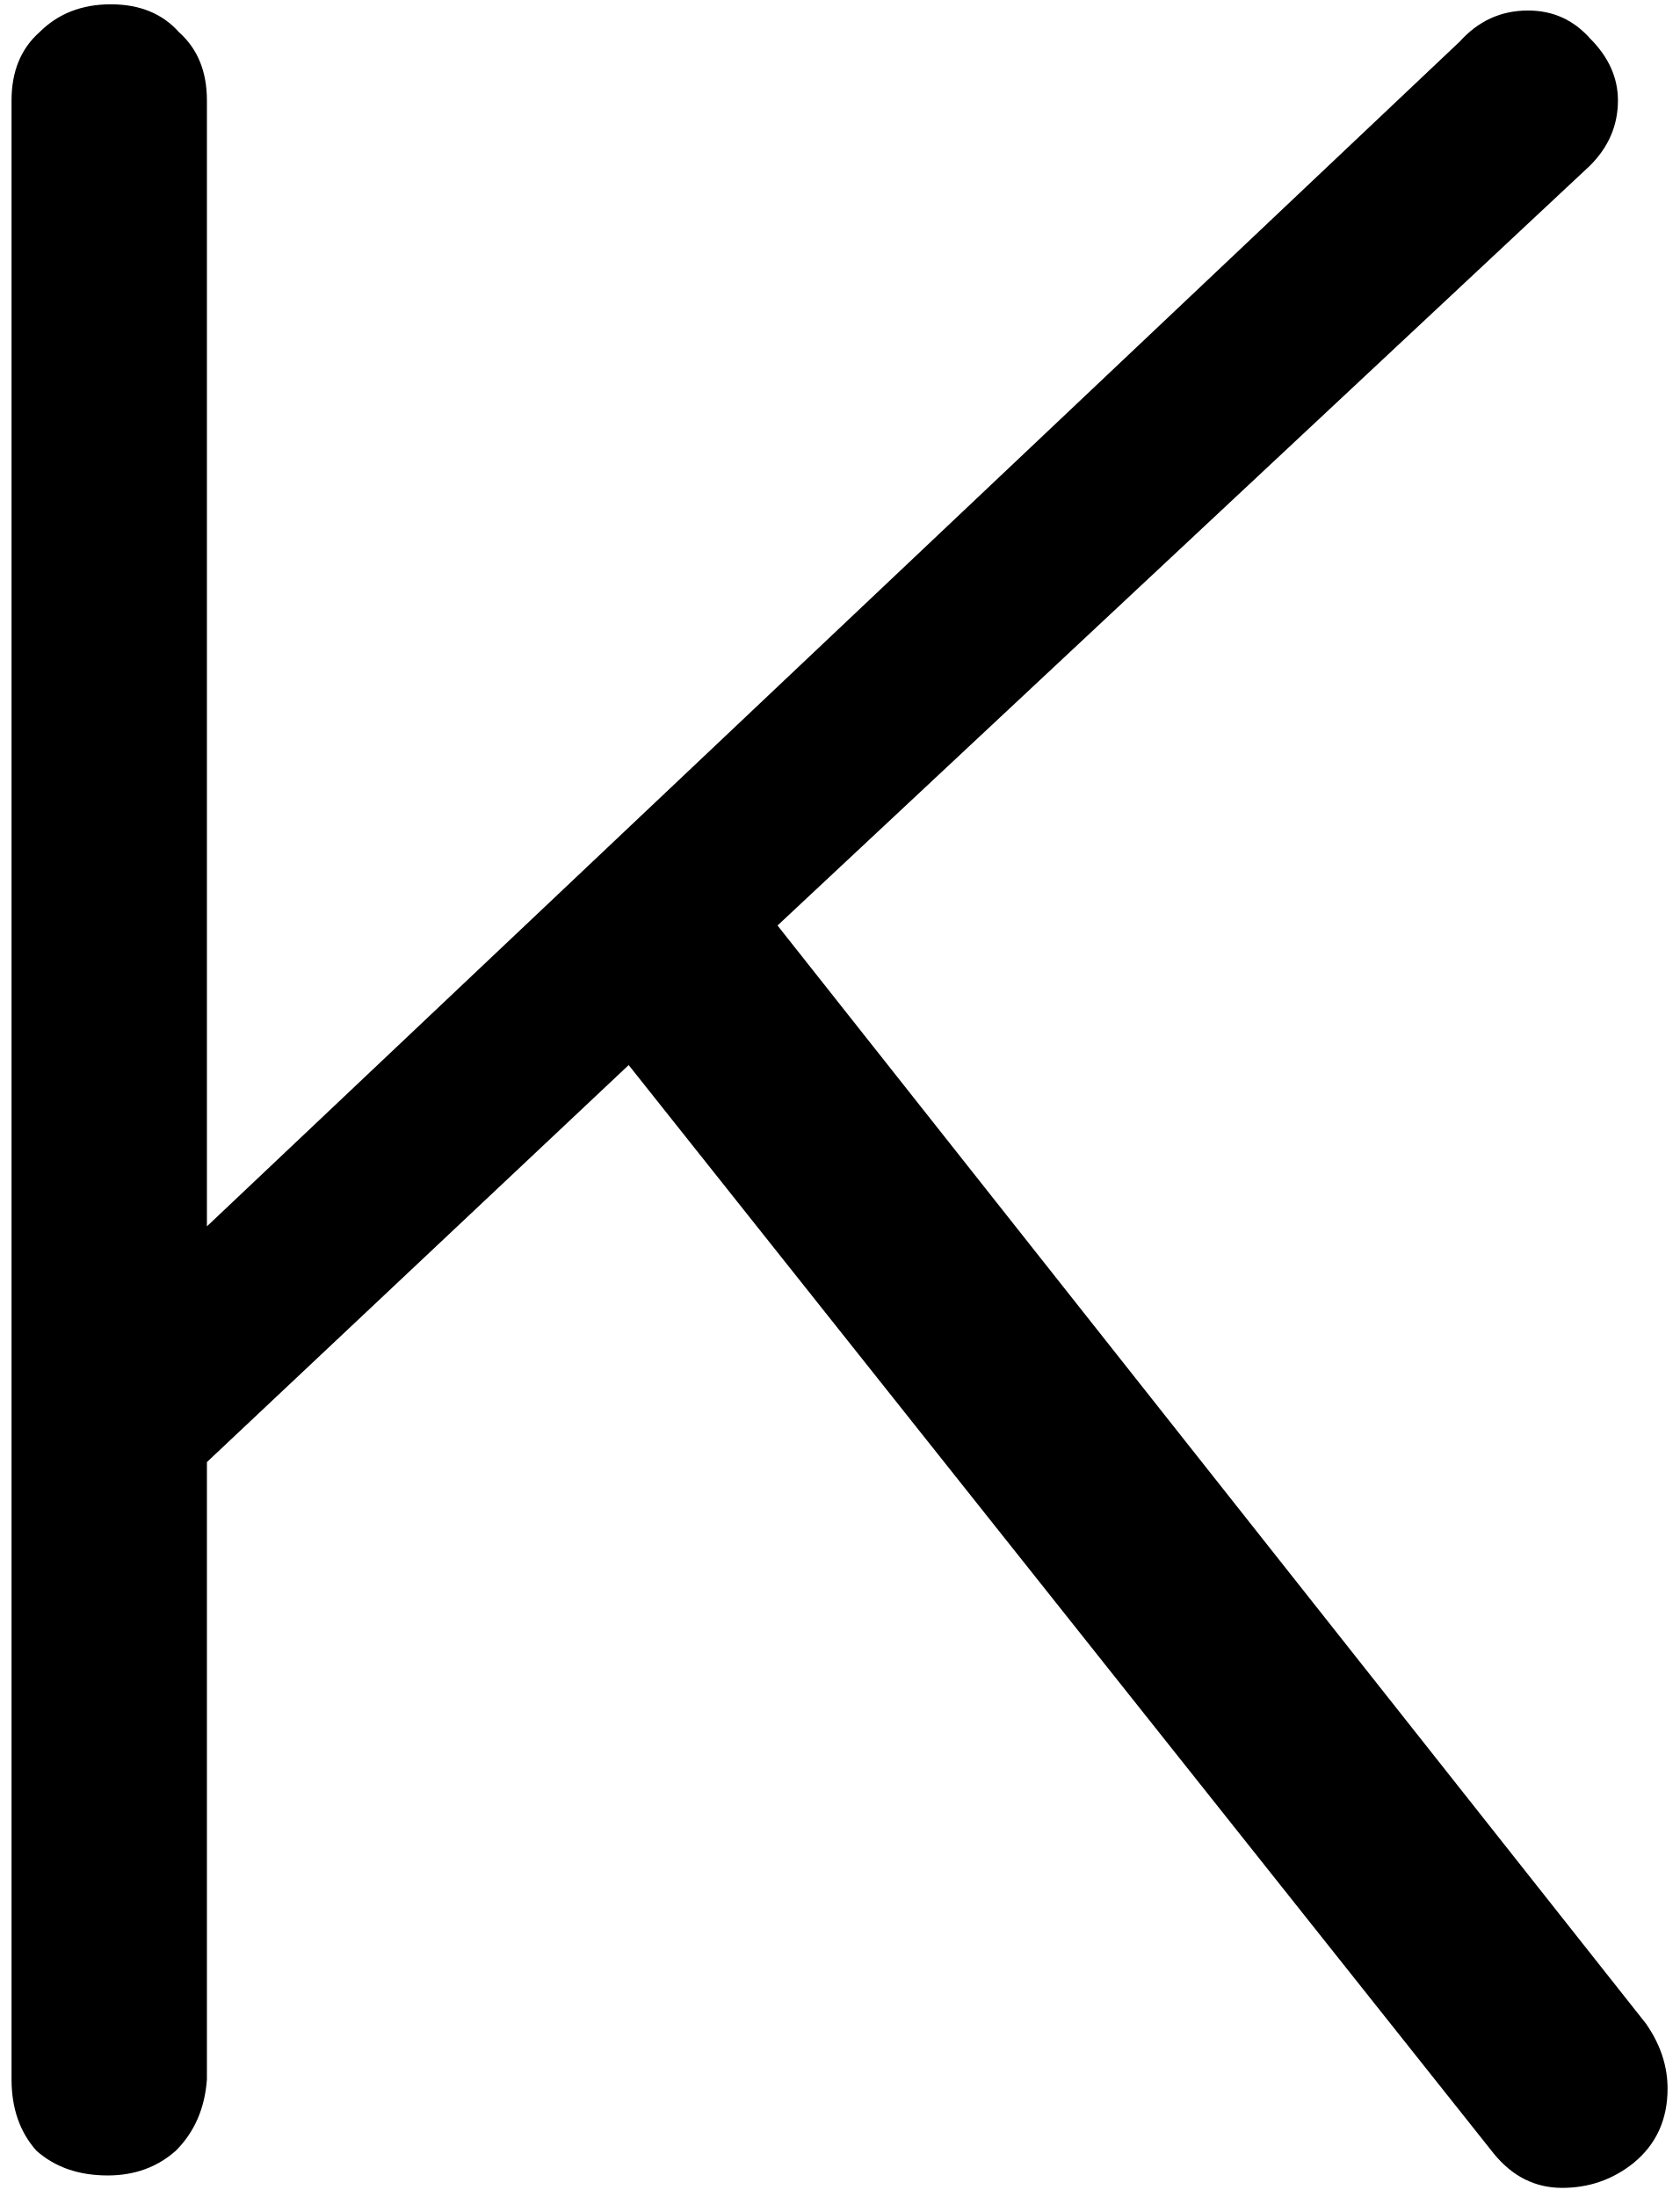
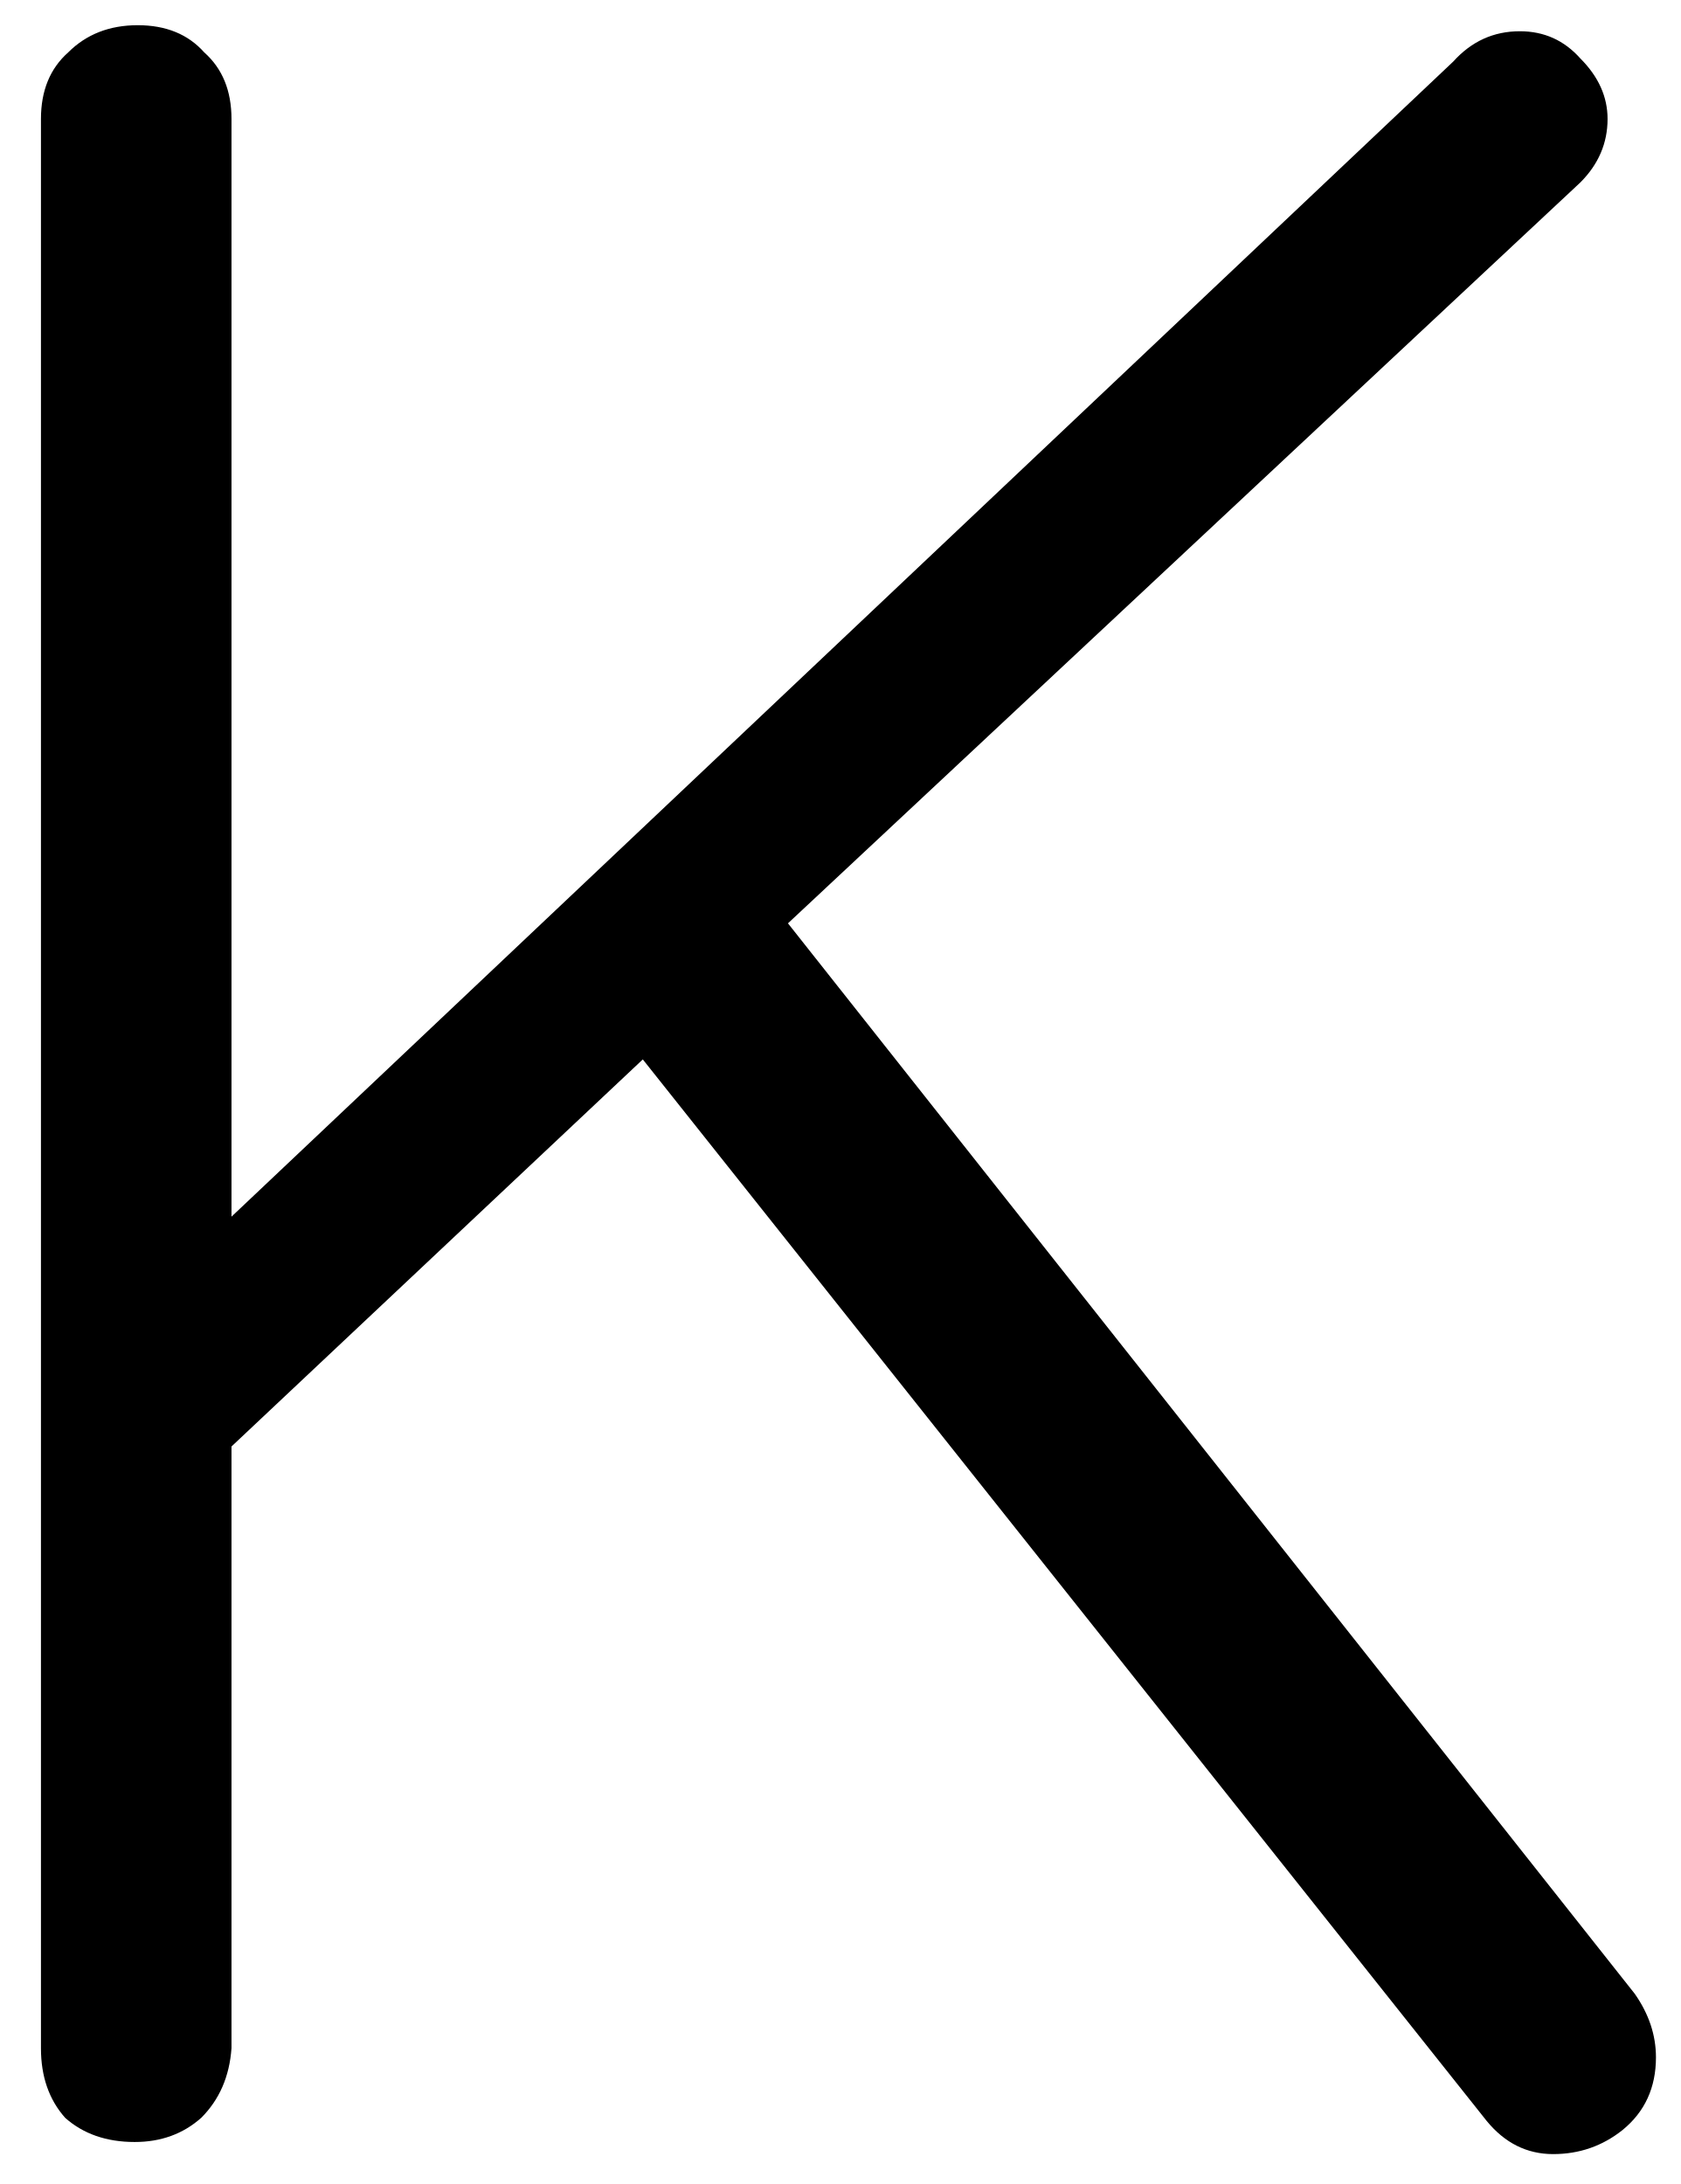
- <svg xmlns="http://www.w3.org/2000/svg" width="78" height="102" viewBox="0 0 78 102" fill="none">
-   <path d="M76.424 93.944C77.096 94.904 77.432 95.912 77.432 96.968C77.432 98.408 76.904 99.56 75.848 100.424C74.888 101.192 73.784 101.576 72.536 101.576C71.288 101.576 70.232 101.048 69.368 99.992L29.192 49.448L9.608 67.88V96.536C9.512 97.88 9.032 98.984 8.168 99.848C7.304 100.616 6.248 101 5 101C3.656 101 2.552 100.616 1.688 99.848C0.92 98.984 0.536 97.88 0.536 96.536V4.664C0.536 3.32 0.968 2.264 1.832 1.496C2.696 0.632 3.8 0.2 5.144 0.2C6.488 0.2 7.544 0.632 8.312 1.496C9.176 2.264 9.608 3.32 9.608 4.664V56.936L67.784 1.928C68.648 0.968 69.704 0.488 70.952 0.488C72.104 0.488 73.064 0.92 73.832 1.784C74.696 2.648 75.128 3.608 75.128 4.664C75.128 5.816 74.696 6.824 73.832 7.688L36.104 42.968L76.424 93.944Z" fill="black" />
+ <svg xmlns="http://www.w3.org/2000/svg" width="40" height="52" viewBox="0 0 40 52" fill="none">
+   <path d="M38.919 47.472C39.255 47.952 39.423 48.456 39.423 48.984C39.423 49.704 39.159 50.28 38.631 50.712C38.151 51.096 37.599 51.288 36.975 51.288C36.351 51.288 35.823 51.024 35.391 50.496L15.303 25.224L5.511 34.44V48.768C5.463 49.44 5.223 49.992 4.791 50.424C4.359 50.808 3.831 51 3.207 51C2.535 51 1.983 50.808 1.551 50.424C1.167 49.992 0.975 49.44 0.975 48.768V2.832C0.975 2.16 1.191 1.632 1.623 1.248C2.055 0.816 2.607 0.6 3.279 0.6C3.951 0.6 4.479 0.816 4.863 1.248C5.295 1.632 5.511 2.16 5.511 2.832V28.968L34.599 1.464C35.031 0.984 35.559 0.744 36.183 0.744C36.759 0.744 37.239 0.96 37.623 1.392C38.055 1.824 38.271 2.304 38.271 2.832C38.271 3.408 38.055 3.912 37.623 4.344L18.759 21.984L38.919 47.472Z" fill="black" />
</svg>
